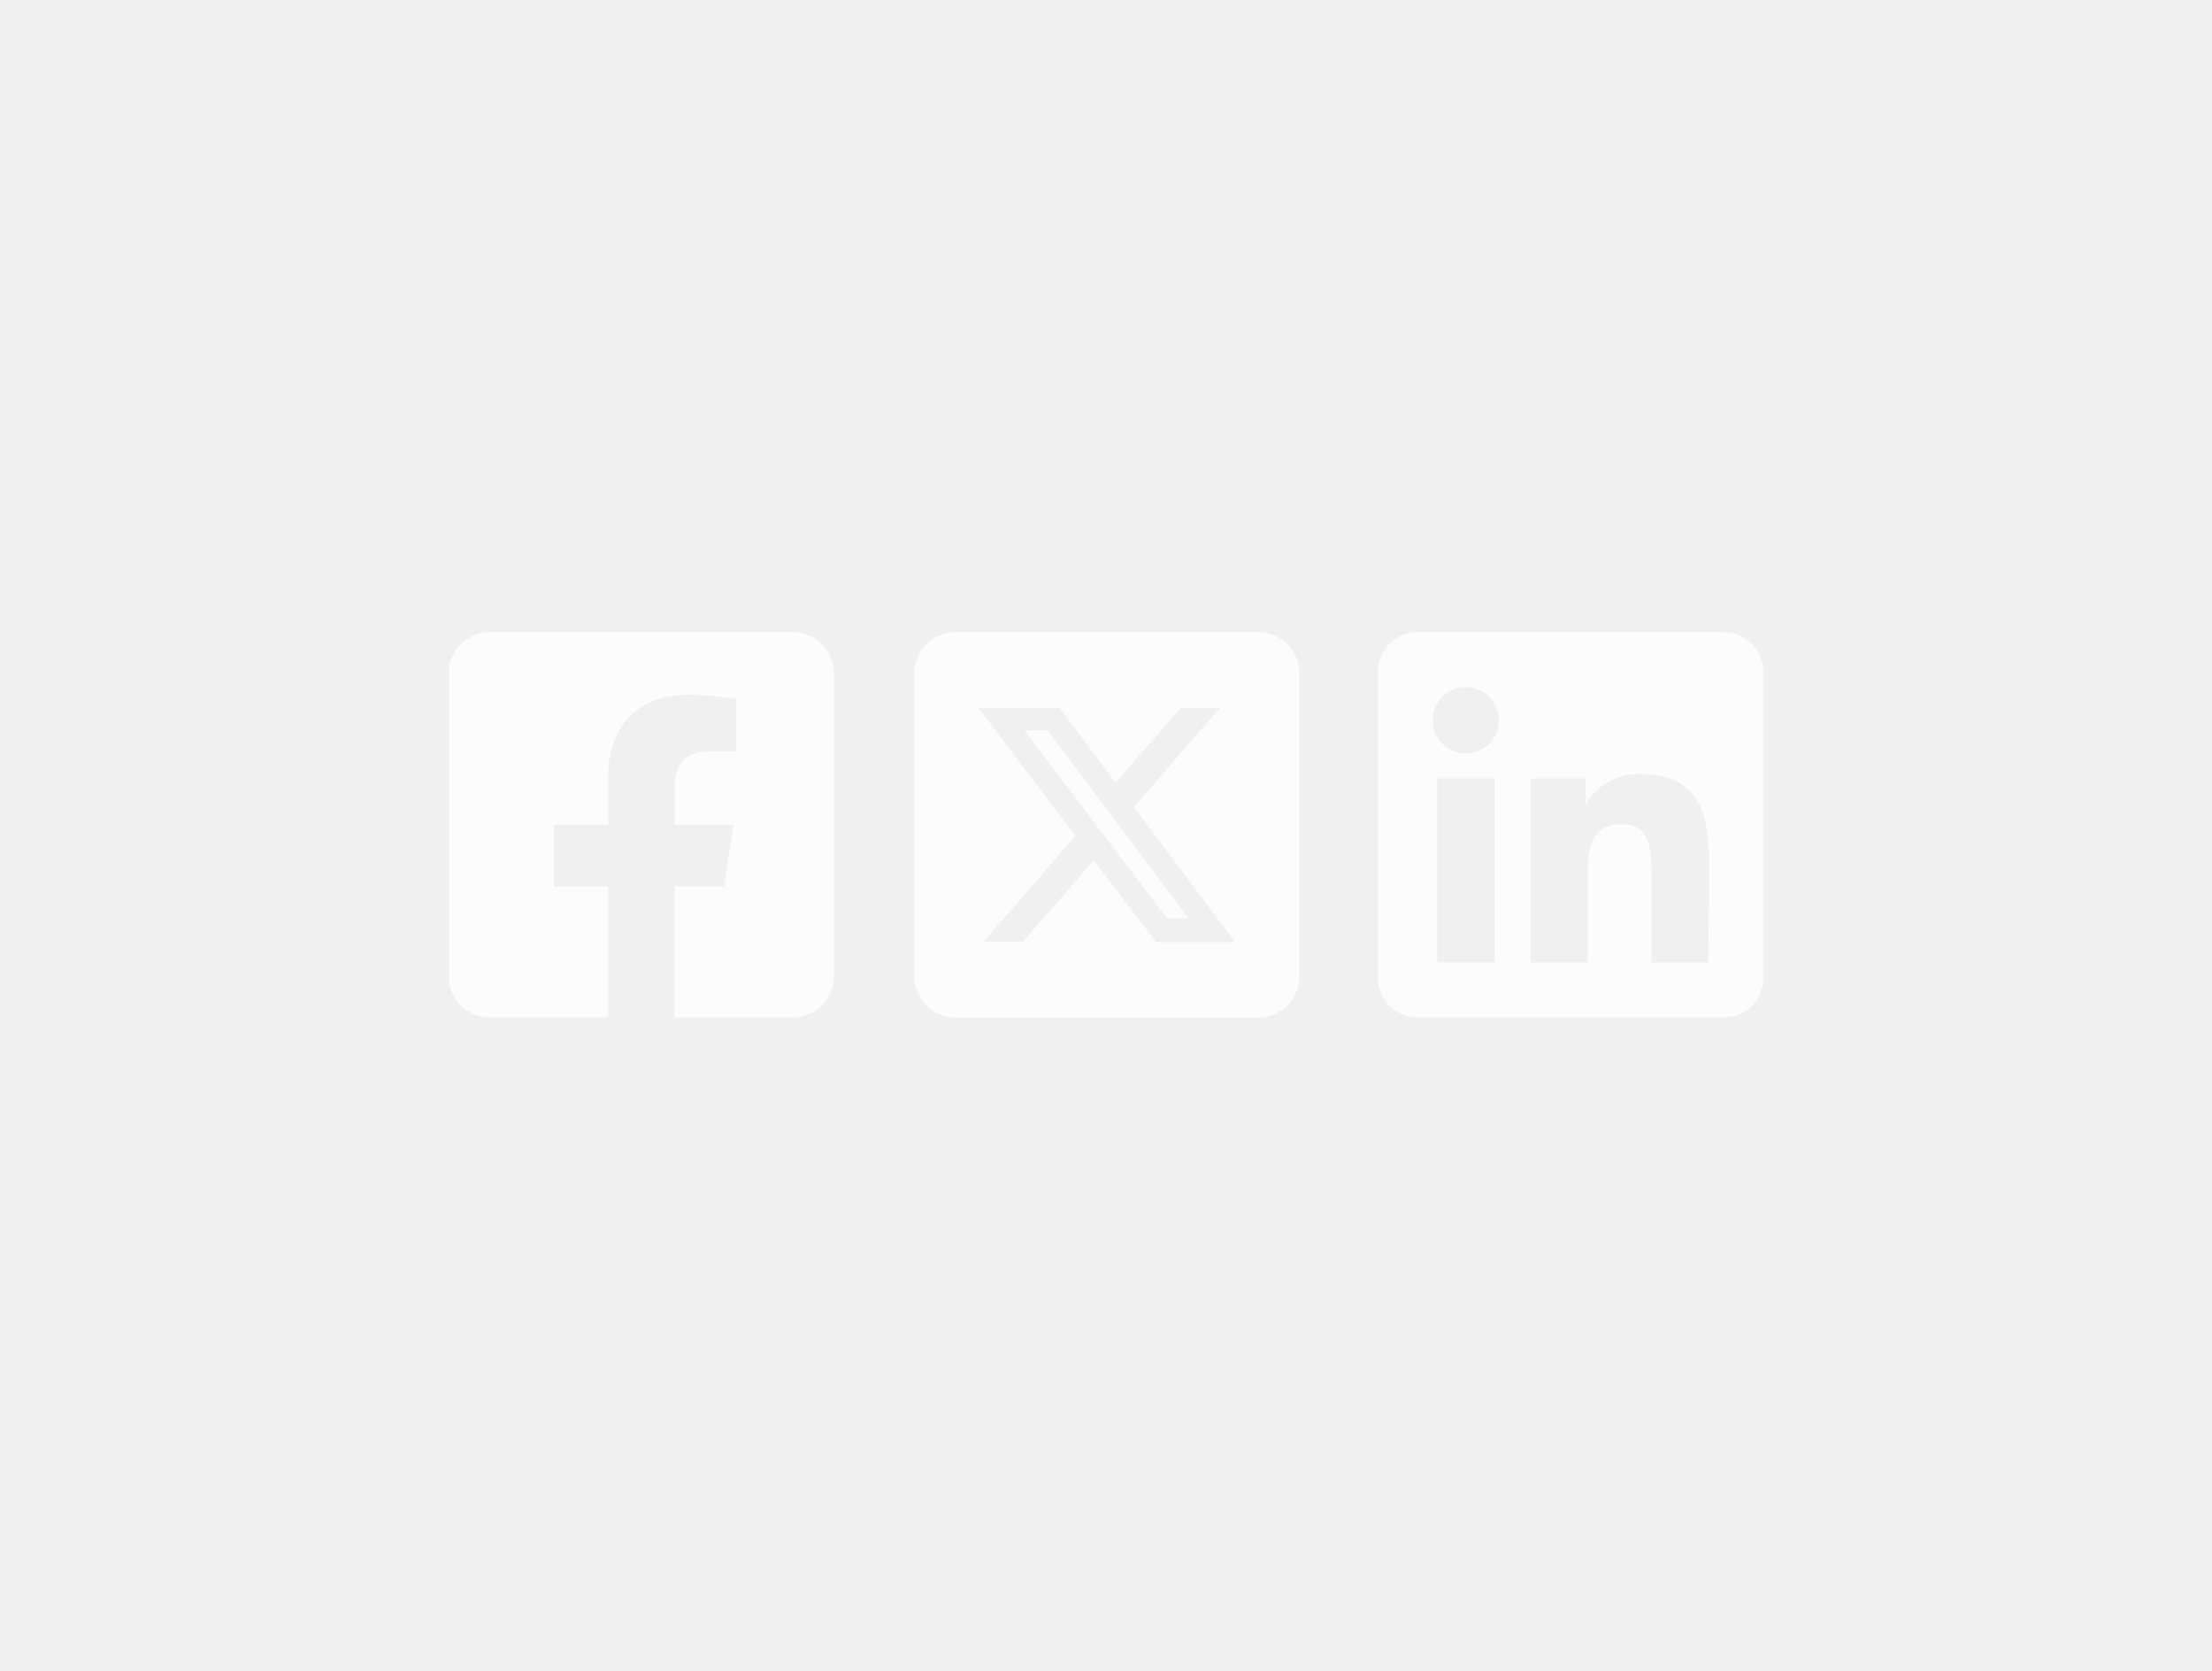
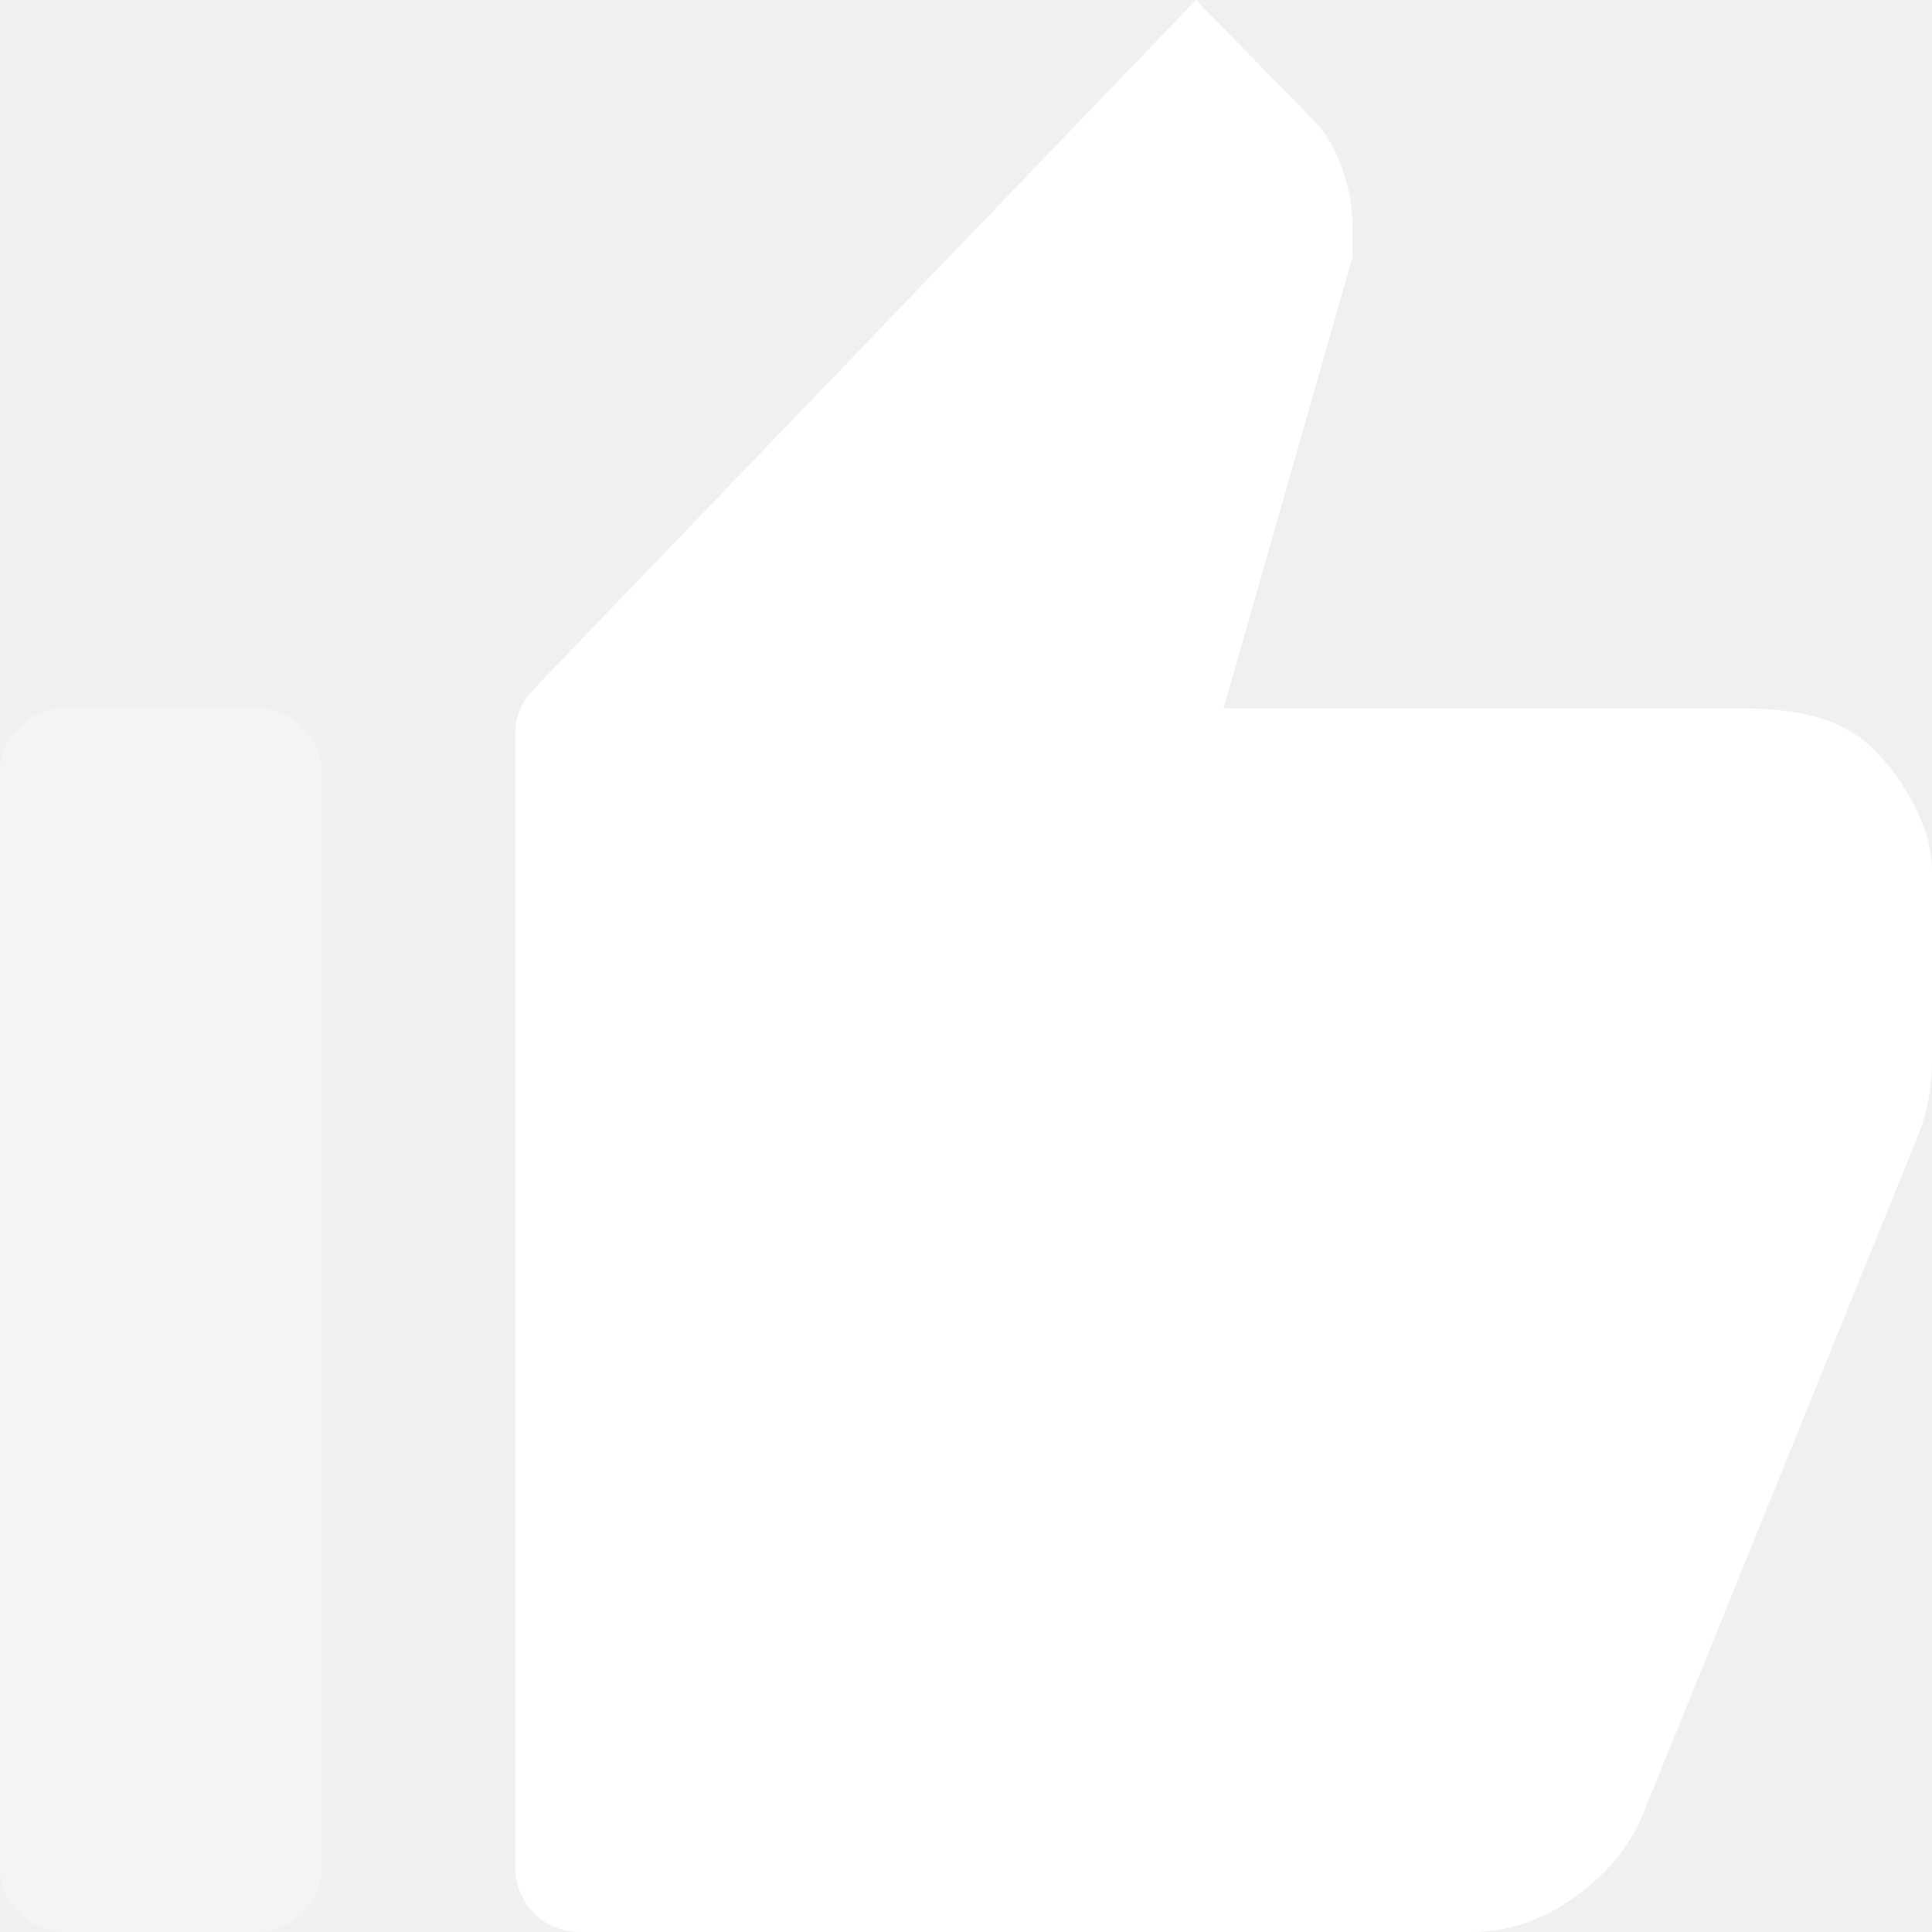
- <svg xmlns="http://www.w3.org/2000/svg" width="196" height="148" viewBox="0 0 196 148" fill="none">
-   <path opacity="0.8" d="M70.25 56H43.42C42.94 55.999 42.464 56.092 42.02 56.275C41.576 56.458 41.173 56.727 40.833 57.066C40.493 57.405 40.223 57.807 40.039 58.251C39.855 58.694 39.76 59.17 39.76 59.65V86.48C39.76 86.96 39.855 87.436 40.039 87.879C40.223 88.323 40.493 88.725 40.833 89.064C41.173 89.403 41.576 89.672 42.02 89.855C42.464 90.038 42.94 90.131 43.42 90.13H53.88V78.53H49.08V73.06H53.88V68.89C53.88 64.15 56.7 61.54 61.02 61.54C62.437 61.56 63.851 61.683 65.25 61.91V66.56H62.87C60.52 66.56 59.79 68.01 59.79 69.51V73.05H65L64.16 78.52H59.76V90.12H70.25C70.73 90.121 71.205 90.027 71.648 89.844C72.091 89.661 72.494 89.392 72.833 89.053C73.172 88.714 73.441 88.311 73.624 87.868C73.807 87.425 73.901 86.95 73.9 86.47V59.65C73.901 59.17 73.808 58.695 73.625 58.252C73.442 57.808 73.173 57.406 72.834 57.066C72.494 56.727 72.092 56.458 71.648 56.275C71.205 56.092 70.73 55.999 70.25 56Z" fill="white" />
-   <path opacity="0.8" d="M152.76 56H125.6C124.672 56.001 123.782 56.369 123.126 57.026C122.469 57.682 122.101 58.572 122.1 59.5V86.63C122.1 87.558 122.469 88.448 123.125 89.105C123.782 89.761 124.672 90.13 125.6 90.13H152.76C153.217 90.132 153.669 90.043 154.091 89.869C154.514 89.696 154.897 89.44 155.221 89.118C155.544 88.795 155.801 88.412 155.975 87.99C156.15 87.569 156.24 87.117 156.24 86.66V59.47C156.235 58.549 155.867 57.668 155.215 57.018C154.563 56.368 153.681 56.002 152.76 56ZM132.41 85.26H127.35V68.96H132.42V85.26H132.41ZM129.88 66.74C129.298 66.74 128.729 66.568 128.245 66.244C127.762 65.921 127.385 65.461 127.163 64.923C126.941 64.385 126.884 63.794 126.998 63.223C127.113 62.653 127.393 62.129 127.805 61.718C128.217 61.307 128.742 61.028 129.313 60.916C129.884 60.804 130.475 60.863 131.012 61.087C131.549 61.311 132.007 61.69 132.329 62.174C132.651 62.659 132.822 63.228 132.82 63.81C132.82 64.196 132.744 64.578 132.597 64.934C132.449 65.29 132.232 65.614 131.959 65.886C131.686 66.158 131.361 66.374 131.005 66.52C130.648 66.667 130.266 66.742 129.88 66.74ZM151.38 85.26H146.32V77.33C146.32 75.44 146.32 73.01 143.69 73.01C141.06 73.01 140.69 75.07 140.69 77.19V85.26H135.63V68.96H140.49V71.19H140.55C141.039 70.36 141.743 69.677 142.588 69.214C143.433 68.751 144.387 68.525 145.35 68.56C150.47 68.56 151.42 71.94 151.42 76.33L151.38 85.26Z" fill="white" />
-   <path opacity="0.8" d="M90.77 64.69L103.39 81.34H105.32L92.84 64.69H90.77Z" fill="white" />
-   <path opacity="0.8" d="M114.86 58.25C114.68 57.81 114.41 57.4 114.07 57.06C113.73 56.72 113.33 56.45 112.88 56.27C112.44 56.09 111.96 56 111.48 56H84.66C84.18 56 83.7 56.09 83.26 56.27C82.82 56.45 82.41 56.72 82.07 57.06C81.73 57.4 81.46 57.8 81.28 58.25C81.1 58.69 81 59.17 81 59.65V86.48C81 86.96 81.09 87.44 81.28 87.88C81.46 88.32 81.73 88.73 82.07 89.07C82.41 89.41 82.81 89.68 83.26 89.86C83.7 90.04 84.18 90.14 84.66 90.14H111.48C111.96 90.14 112.44 90.05 112.88 89.86C113.32 89.68 113.73 89.41 114.07 89.07C114.41 88.73 114.68 88.33 114.86 87.88C115.04 87.44 115.14 86.96 115.14 86.48V59.65C115.14 59.17 115.05 58.69 114.86 58.25ZM102.42 83.44L96.92 76.19L90.63 83.44H87.14L95.29 74.04L86.69 62.7H93.89L98.86 69.33L104.61 62.7H108.1L100.48 71.49L109.45 83.45H102.43L102.42 83.44Z" fill="white" />
+ <svg xmlns="http://www.w3.org/2000/svg" width="30" height="30" viewBox="0 0 30 30">
+   <path d="M22.857 30H9C8.448 30 8 29.552 8 29L8 11.403C8 11.144 8.1 10.896 8.279 10.71L18.571 0L20.429 1.9C20.595 2.075 20.732 2.312 20.839 2.612C20.946 2.913 21 3.2 21 3.475V4L19 11H27C27.762 11 28.571 11.086 29.143 11.686C29.714 12.286 30 13 30 13.5V16.5C30 16.675 29.982 16.863 29.946 17.062C29.911 17.262 29.857 17.45 29.786 17.625L25.5 28.2C25.286 28.7 24.929 29.125 24.429 29.475C23.929 29.825 23.405 30 22.857 30Z" fill="white" />
+   <path d="M5 29L5 12C5 11.448 4.552 11 4 11H1C0.448 11 0 11.448 0 12V29C0 29.552 0.448 30 1 30H4C4.552 30 5 29.552 5 29Z" fill="white" fill-opacity="0.3" />
</svg>
